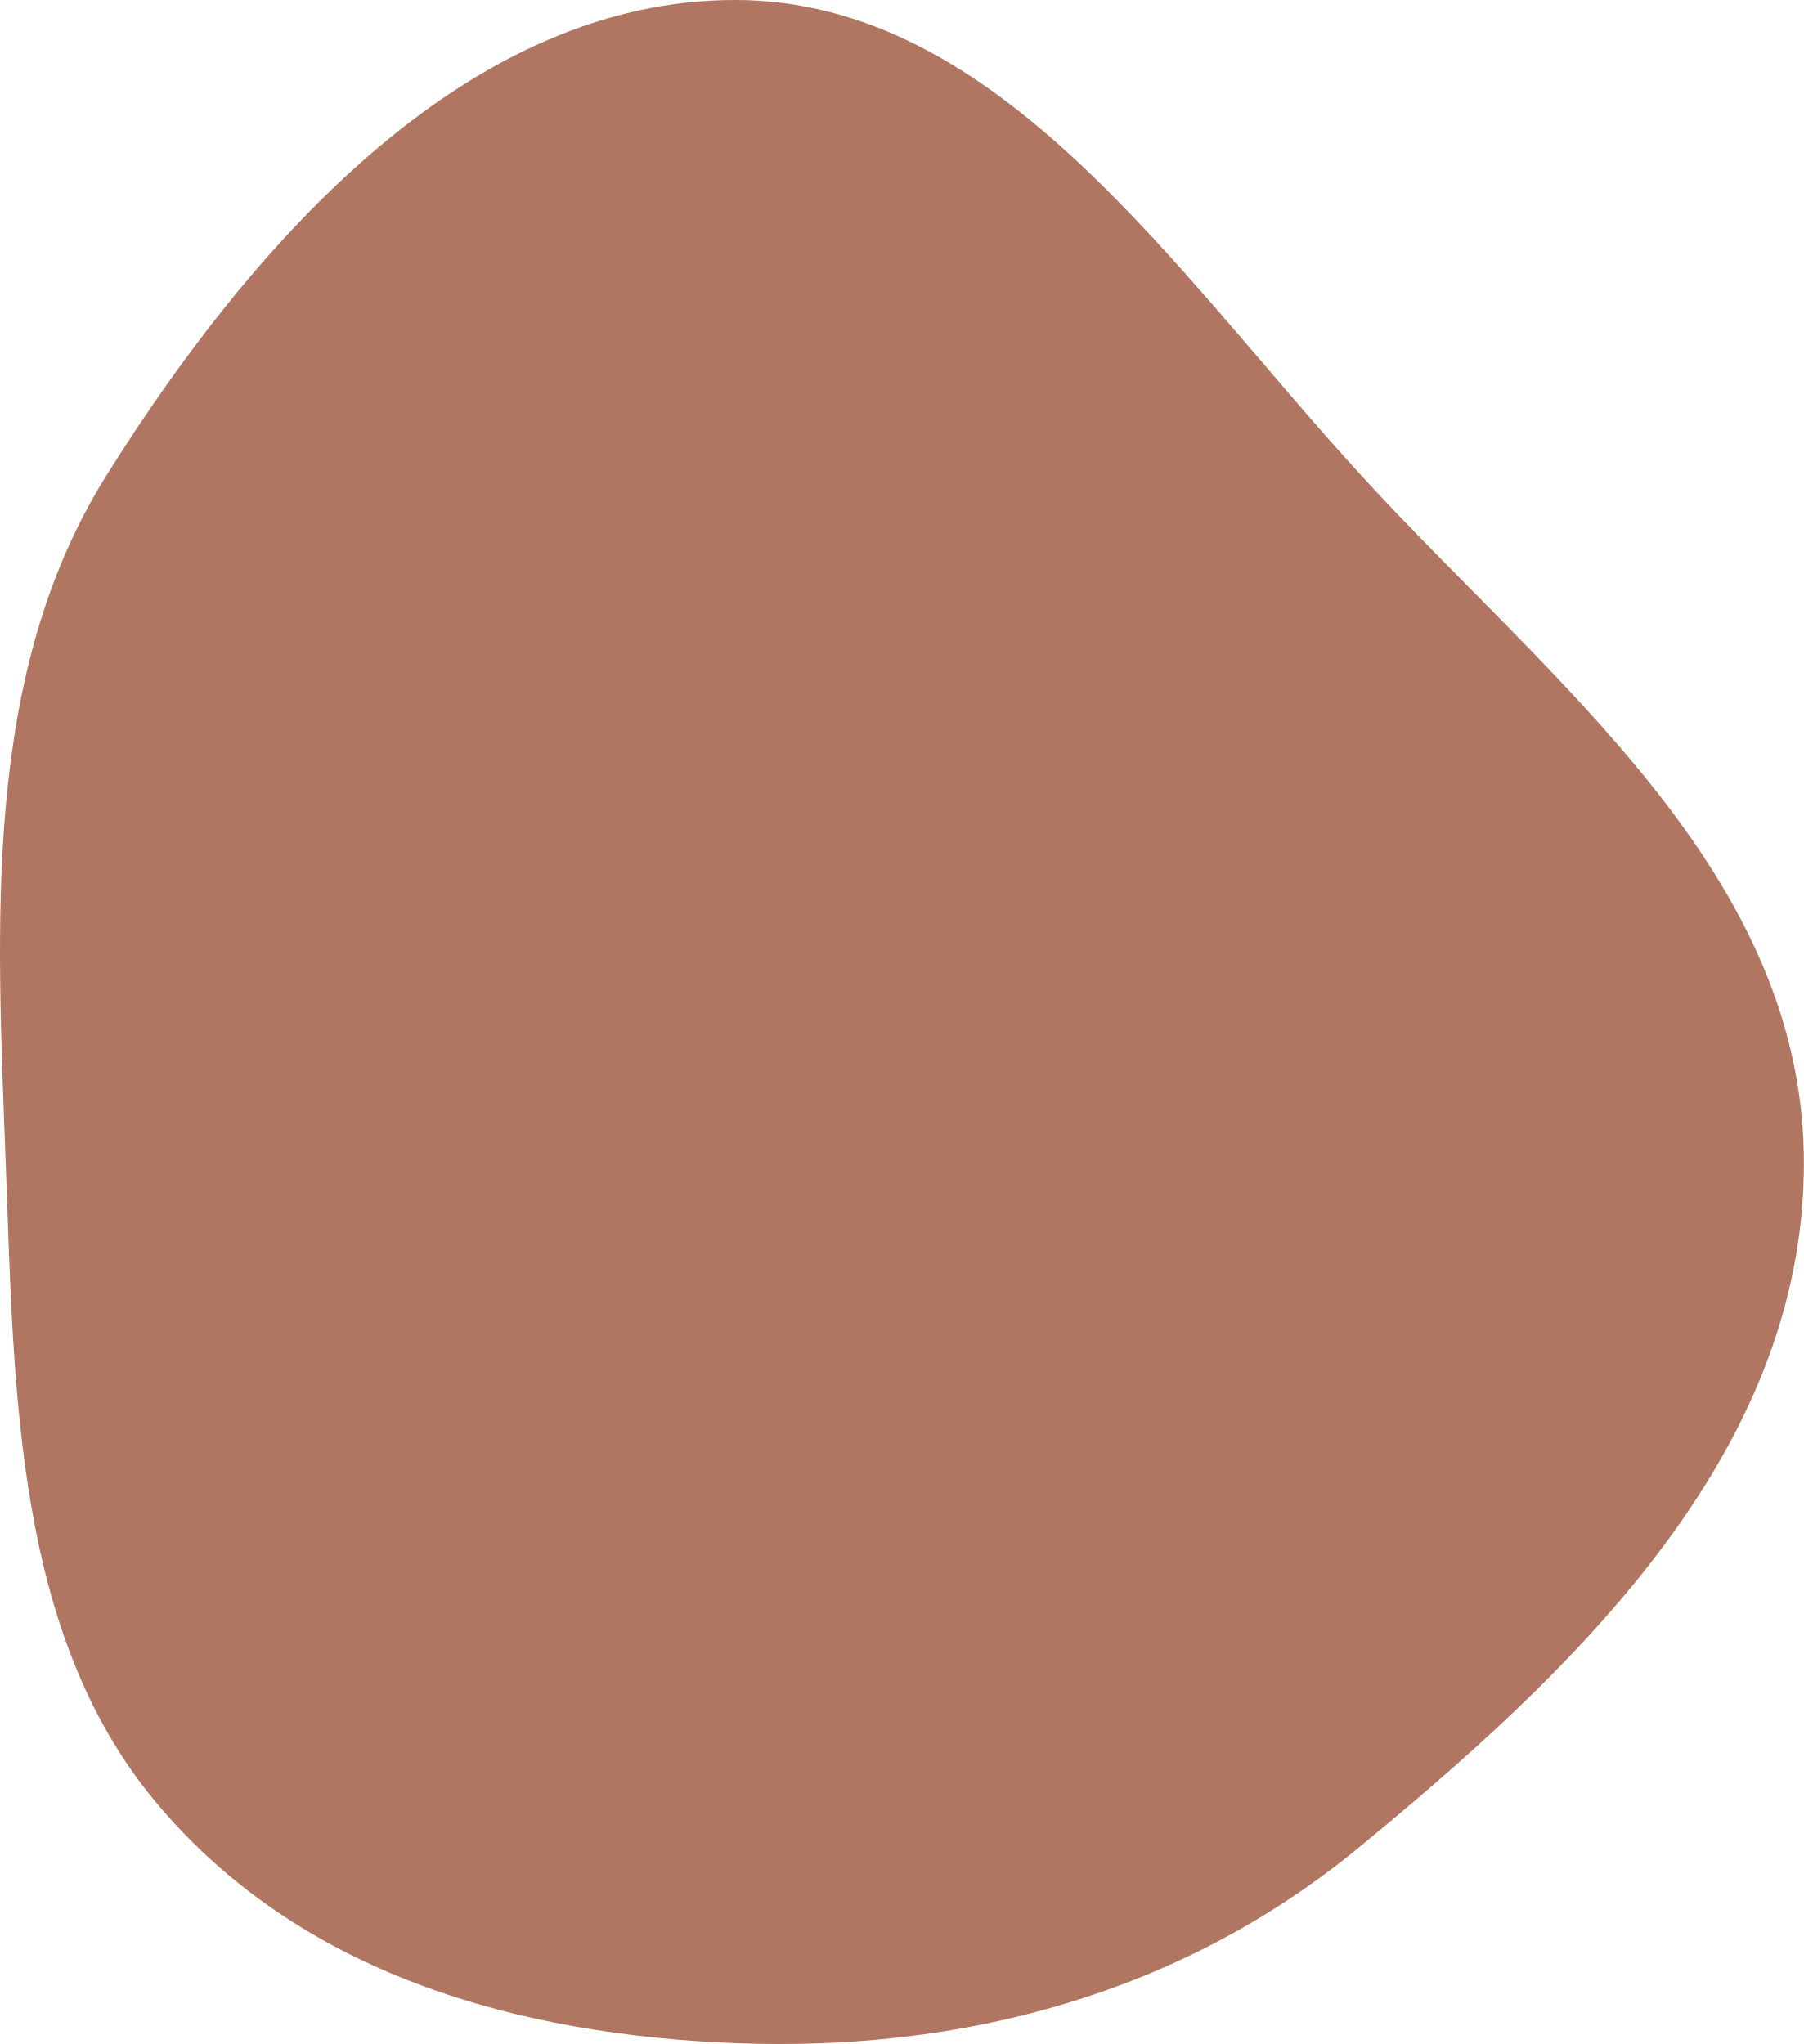
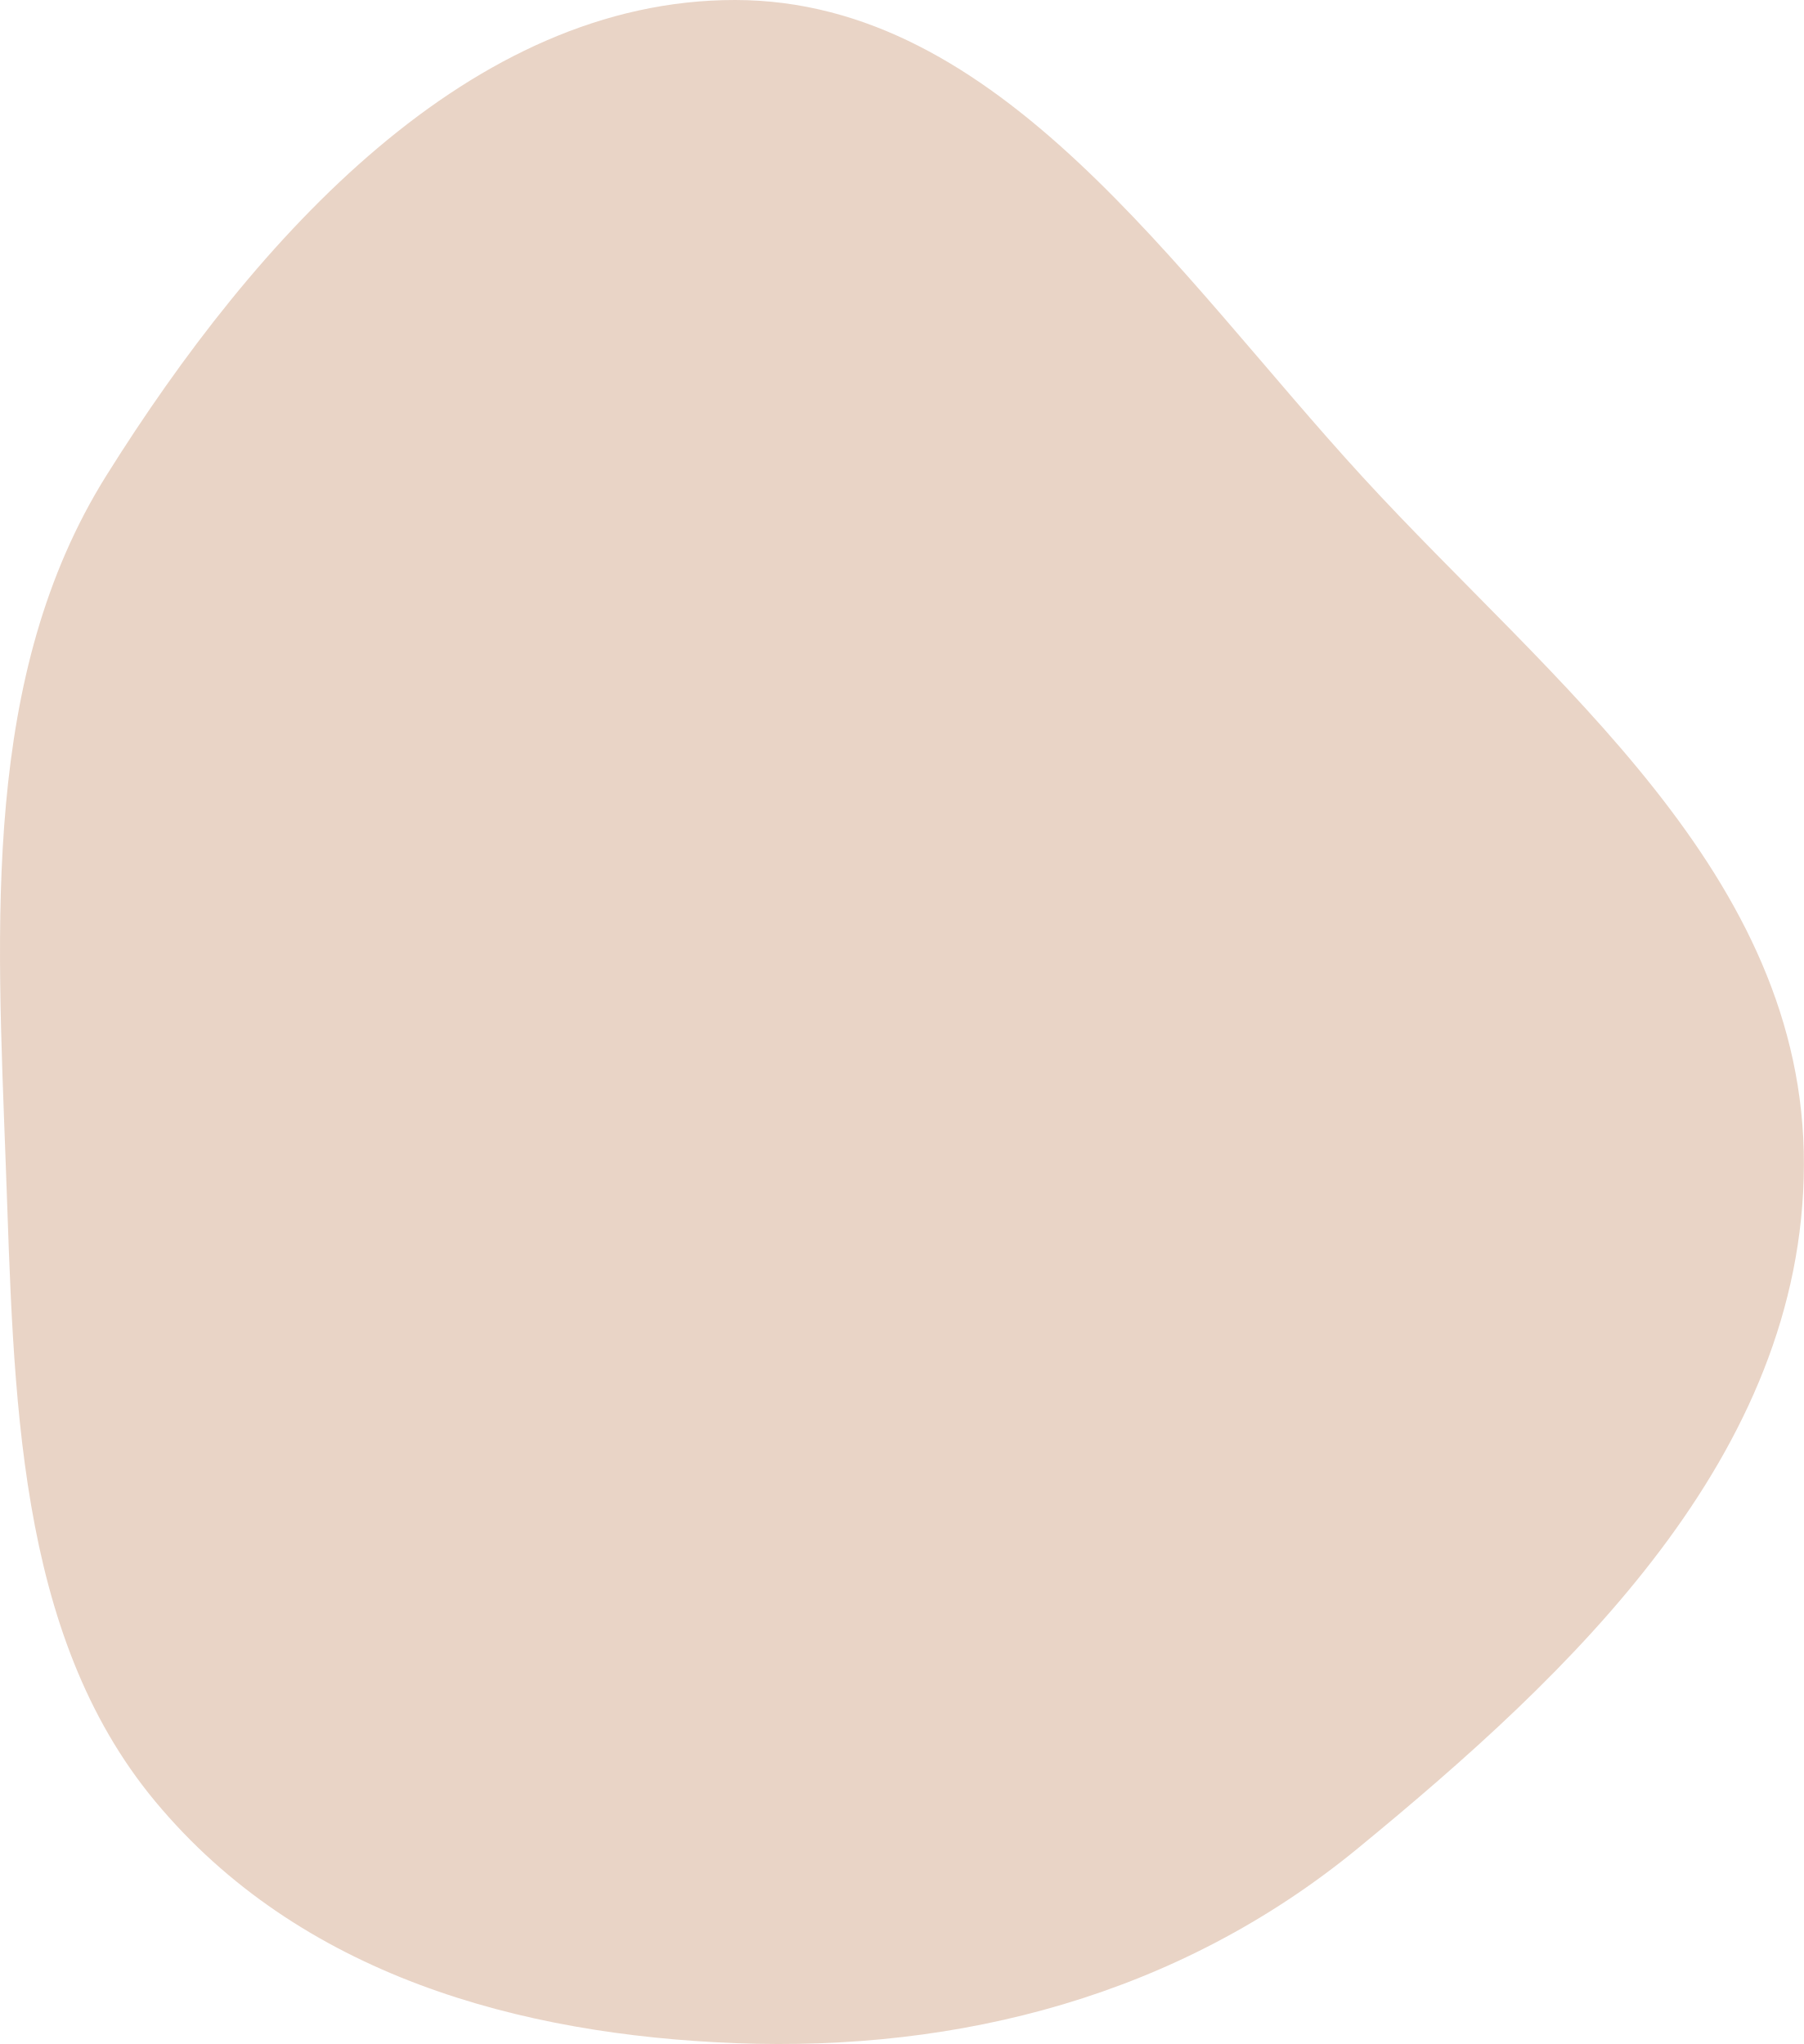
<svg xmlns="http://www.w3.org/2000/svg" width="30" height="34" viewBox="0 0 30 34" fill="none">
-   <path fill-rule="evenodd" clip-rule="evenodd" d="M12.229 6.73448e-06C16.628 0.006 19.542 4.533 22.662 7.935C25.796 11.353 30.016 14.53 30 19.378C29.984 24.22 26.12 27.837 22.588 30.74C19.6 33.196 15.96 34.13 12.229 33.986C8.654 33.847 4.989 32.863 2.58 29.963C0.254 27.163 0.235 23.163 0.096 19.378C-0.051 15.356 -0.307 11.225 1.771 7.907C4.263 3.927 7.828 -0.006 12.229 6.73448e-06Z" fill="#B07662" />
+   <path fill-rule="evenodd" clip-rule="evenodd" d="M12.229 6.73448e-06C16.628 0.006 19.542 4.533 22.662 7.935C25.796 11.353 30.016 14.53 30 19.378C29.984 24.22 26.12 27.837 22.588 30.74C19.6 33.196 15.96 34.13 12.229 33.986C8.654 33.847 4.989 32.863 2.58 29.963C0.254 27.163 0.235 23.163 0.096 19.378C-0.051 15.356 -0.307 11.225 1.771 7.907C4.263 3.927 7.828 -0.006 12.229 6.73448e-06Z" fill="#D4AB8E" fill-opacity="0.5" />
</svg>
